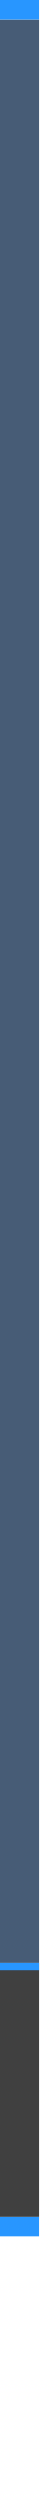
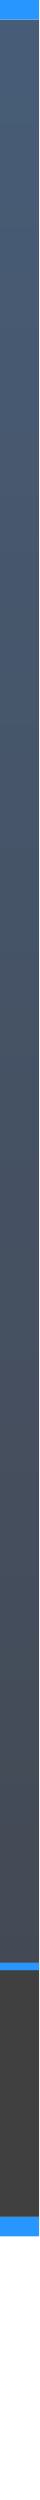
<svg xmlns="http://www.w3.org/2000/svg" width="4" height="256" viewBox="0 0 4 256">
  <defs>
    <clipPath id="body-area">
      <rect x="-16" y="0" width="48" height="201" />
    </clipPath>
  </defs>
-   <rect x="0" y="2" width="4" height="225" fill="#0a2649" fill-opacity="0.75" clip-path="url(#body-area)" />
+   <defs>
+     <linearGradient id="body" gradientUnits="userSpaceOnUse" x1="0" y1="2" x2="0" y2="201">
+       <stop offset="0" stop-color="#0a2649" />
+       <stop offset="1" stop-color="#050d1c" />
+     </linearGradient>
+   </defs>
+   <rect x="0" y="2" width="4" height="225" fill="url(#body)" fill-opacity="0.75" clip-path="url(#body-area)" />
  <rect x="0" y="0" width="4" height="2" fill="#2896ff" />
  <rect x="0" y="227" width="4" height="2" fill="#2896ff" />
  <g>
    <rect x="0" y="201" width="4" height="26" fill="black" fill-opacity="0.75" />
    <rect x="0" y="201" width="4" height="0.75" fill="#2896ff" />
  </g>
</svg>
